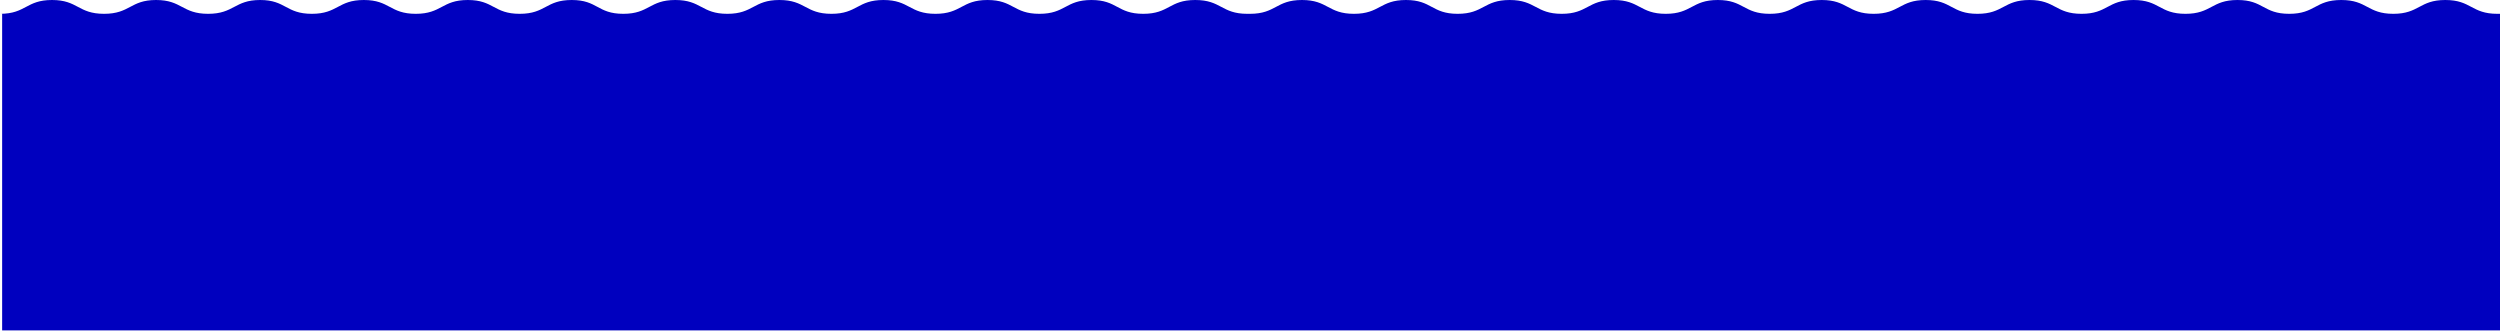
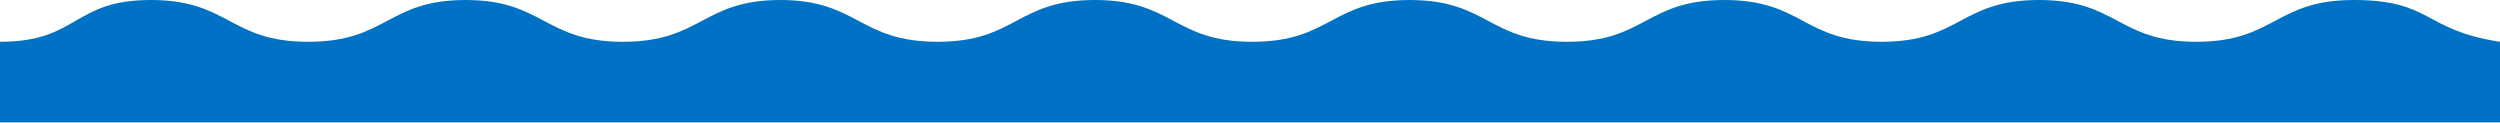
- <svg xmlns="http://www.w3.org/2000/svg" viewBox="0 0 432.46 57.15">
-   <defs>
-     <style>.cls-1{fill:#0000BF;}</style>
+ <svg xmlns="http://www.w3.org/2000/svg" viewBox="0 0 143 7" version="1.1" id="svg12" width="143" height="7">
+   <defs id="defs4">
+     <style id="style2">.cls-1{fill:#0072C6;}</style>
+     <clipPath clipPathUnits="userSpaceOnUse" id="clipPath3724">
+       <rect id="rect3726" width="143.82" height="31.629" x="0" y="-4.09" style="stroke-width:0.976" />
+     </clipPath>
  </defs>
-   <g id="Layer_2" data-name="Layer 2">
+   <g id="Layer_2" data-name="Layer 2" clip-path="url(#clipPath3724)">
    <g id="Layer_1-2" data-name="Layer 1">
-       <path class="cls-1" d="M432.46,57.15V2.39H432c-4.5,0-4.5-2.39-9-2.39s-4.5,2.39-9,2.39S409.53,0,405,0s-4.49,2.39-9,2.39S391.55,0,387.05,0s-4.49,2.39-9,2.39S373.57,0,369.07,0s-4.49,2.39-9,2.39-4.5-2.39-9-2.39-4.5,2.39-9,2.39S337.6,0,333.11,0s-4.5,2.39-9,2.39S319.63,0,315.13,0s-4.49,2.39-9,2.39S301.65,0,297.15,0s-4.5,2.39-9,2.39-4.5-2.39-9-2.39-4.5,2.39-9,2.39-4.5-2.39-9-2.39-4.5,2.39-9,2.39S247.7,0,243.21,0s-4.5,2.39-9,2.39S229.72,0,225.22,0s-4.49,2.39-9,2.39h-.46c-4.49,0-4.49-2.39-9-2.39s-4.49,2.39-9,2.39S193.3,0,188.8,0s-4.49,2.39-9,2.39S175.32,0,170.82,0s-4.49,2.39-9,2.39-4.5-2.39-9-2.39-4.5,2.39-9,2.39-4.5-2.39-9-2.39-4.5,2.39-9,2.39-4.5-2.39-9-2.39-4.5,2.39-9,2.39S103.4,0,98.9,0s-4.49,2.39-9,2.39S85.41,0,80.92,0s-4.5,2.39-9,2.39S67.43,0,62.94,0s-4.5,2.39-9,2.39S49.45,0,45,0s-4.5,2.39-9,2.39S31.47,0,27,0s-4.49,2.39-9,2.39S13.49,0,9,0,4.5,2.39,0,2.39H.37V57.15Z" />
+       <path class="cls-1" d="m 143,7 v -4.61 C 138.578,1.718 139.13,1.5258789e-6 134.63,1.5258789e-6 c -4.5,0 -4.5,2.39 -9,2.39 -4.5,0 -4.5,-2.39 -9,-2.39 -4.5,0 -4.5,2.39 -9,2.39 -4.5,0 -4.5,-2.39 -9,-2.39 -4.5,0 -4.49,2.39 -9,2.39 -4.51,0 -4.51,-2.39 -9,-2.39 -4.49,0 -4.5,2.39 -9,2.39 -4.5,0 -4.51,-2.39 -9,-2.39 -4.49,0 -4.5,2.39 -9,2.39 -4.5,0 -4.55,-2.39 -9,-2.39 -4.45,0 -4.5,2.39 -9,2.39 -4.5,0 -4.53,-2.39 -9,-2.39 -4.47,0 -4.49,2.39 -9,2.39 C 13.12,2.39 13.12,0 8.63,0 4.14,0 4.5,2.39 0,2.39 v 0 4.61 z" id="path8" style="fill:#0072c6" />
    </g>
  </g>
</svg>
